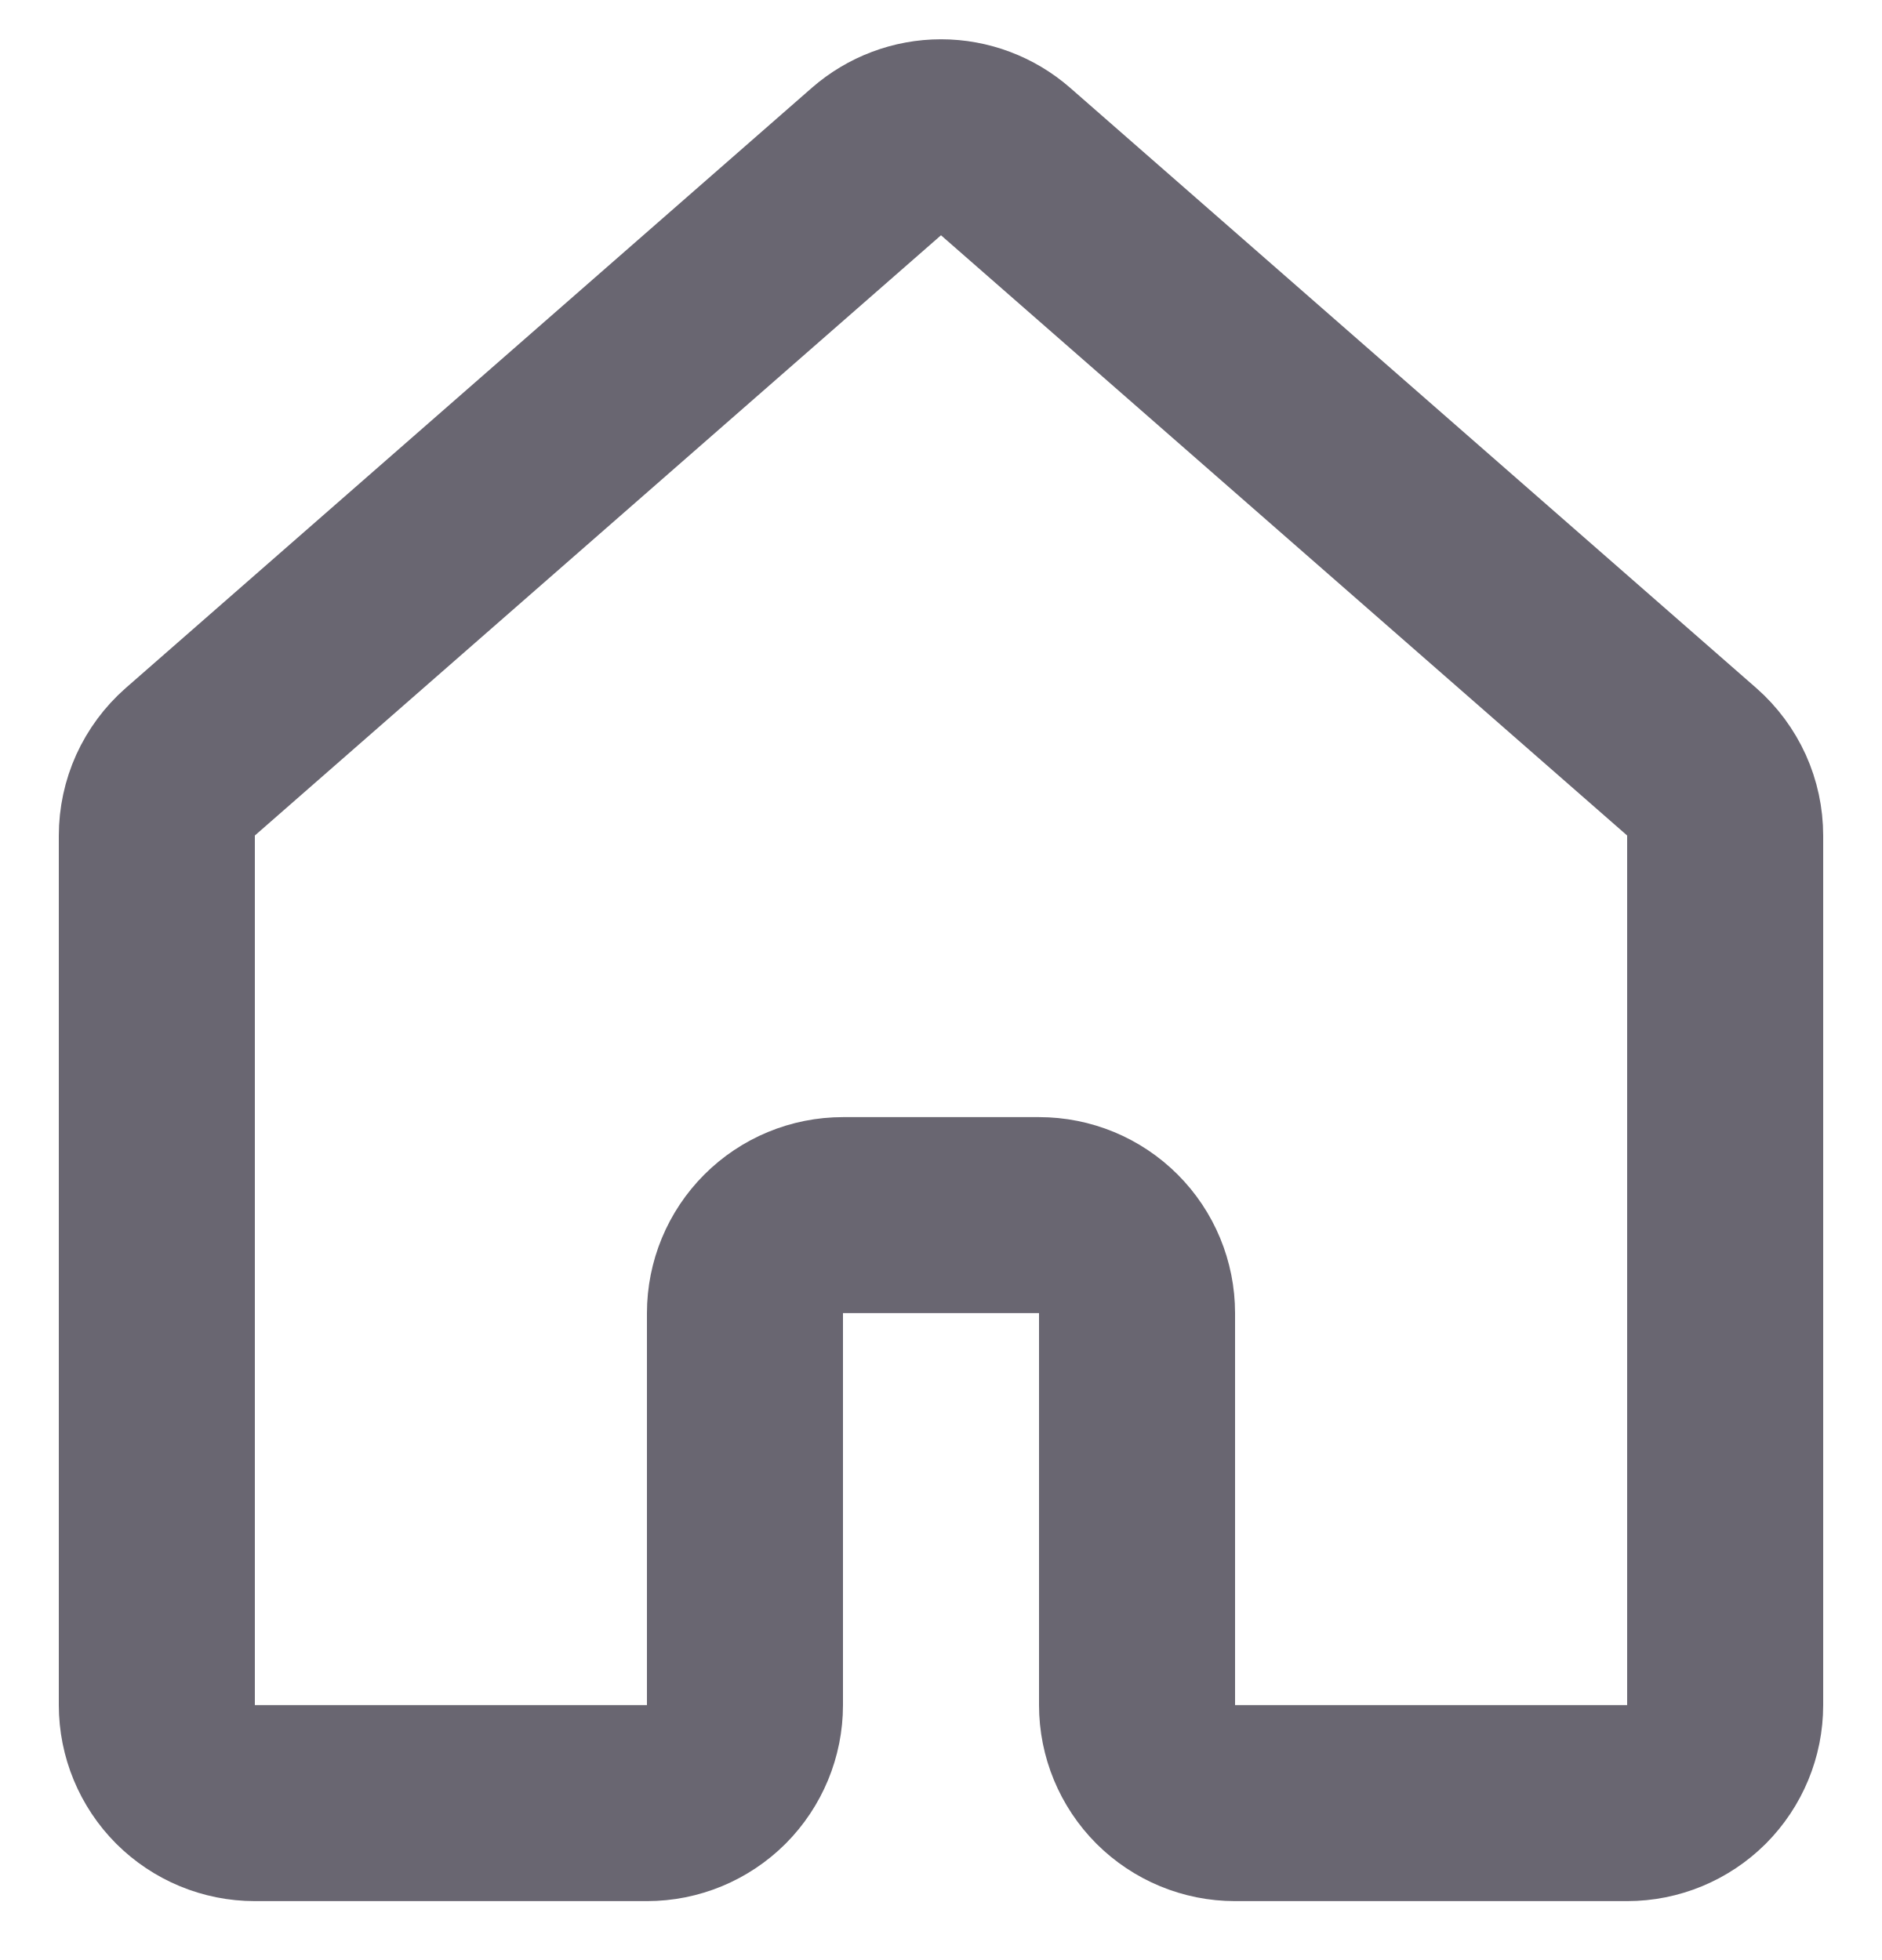
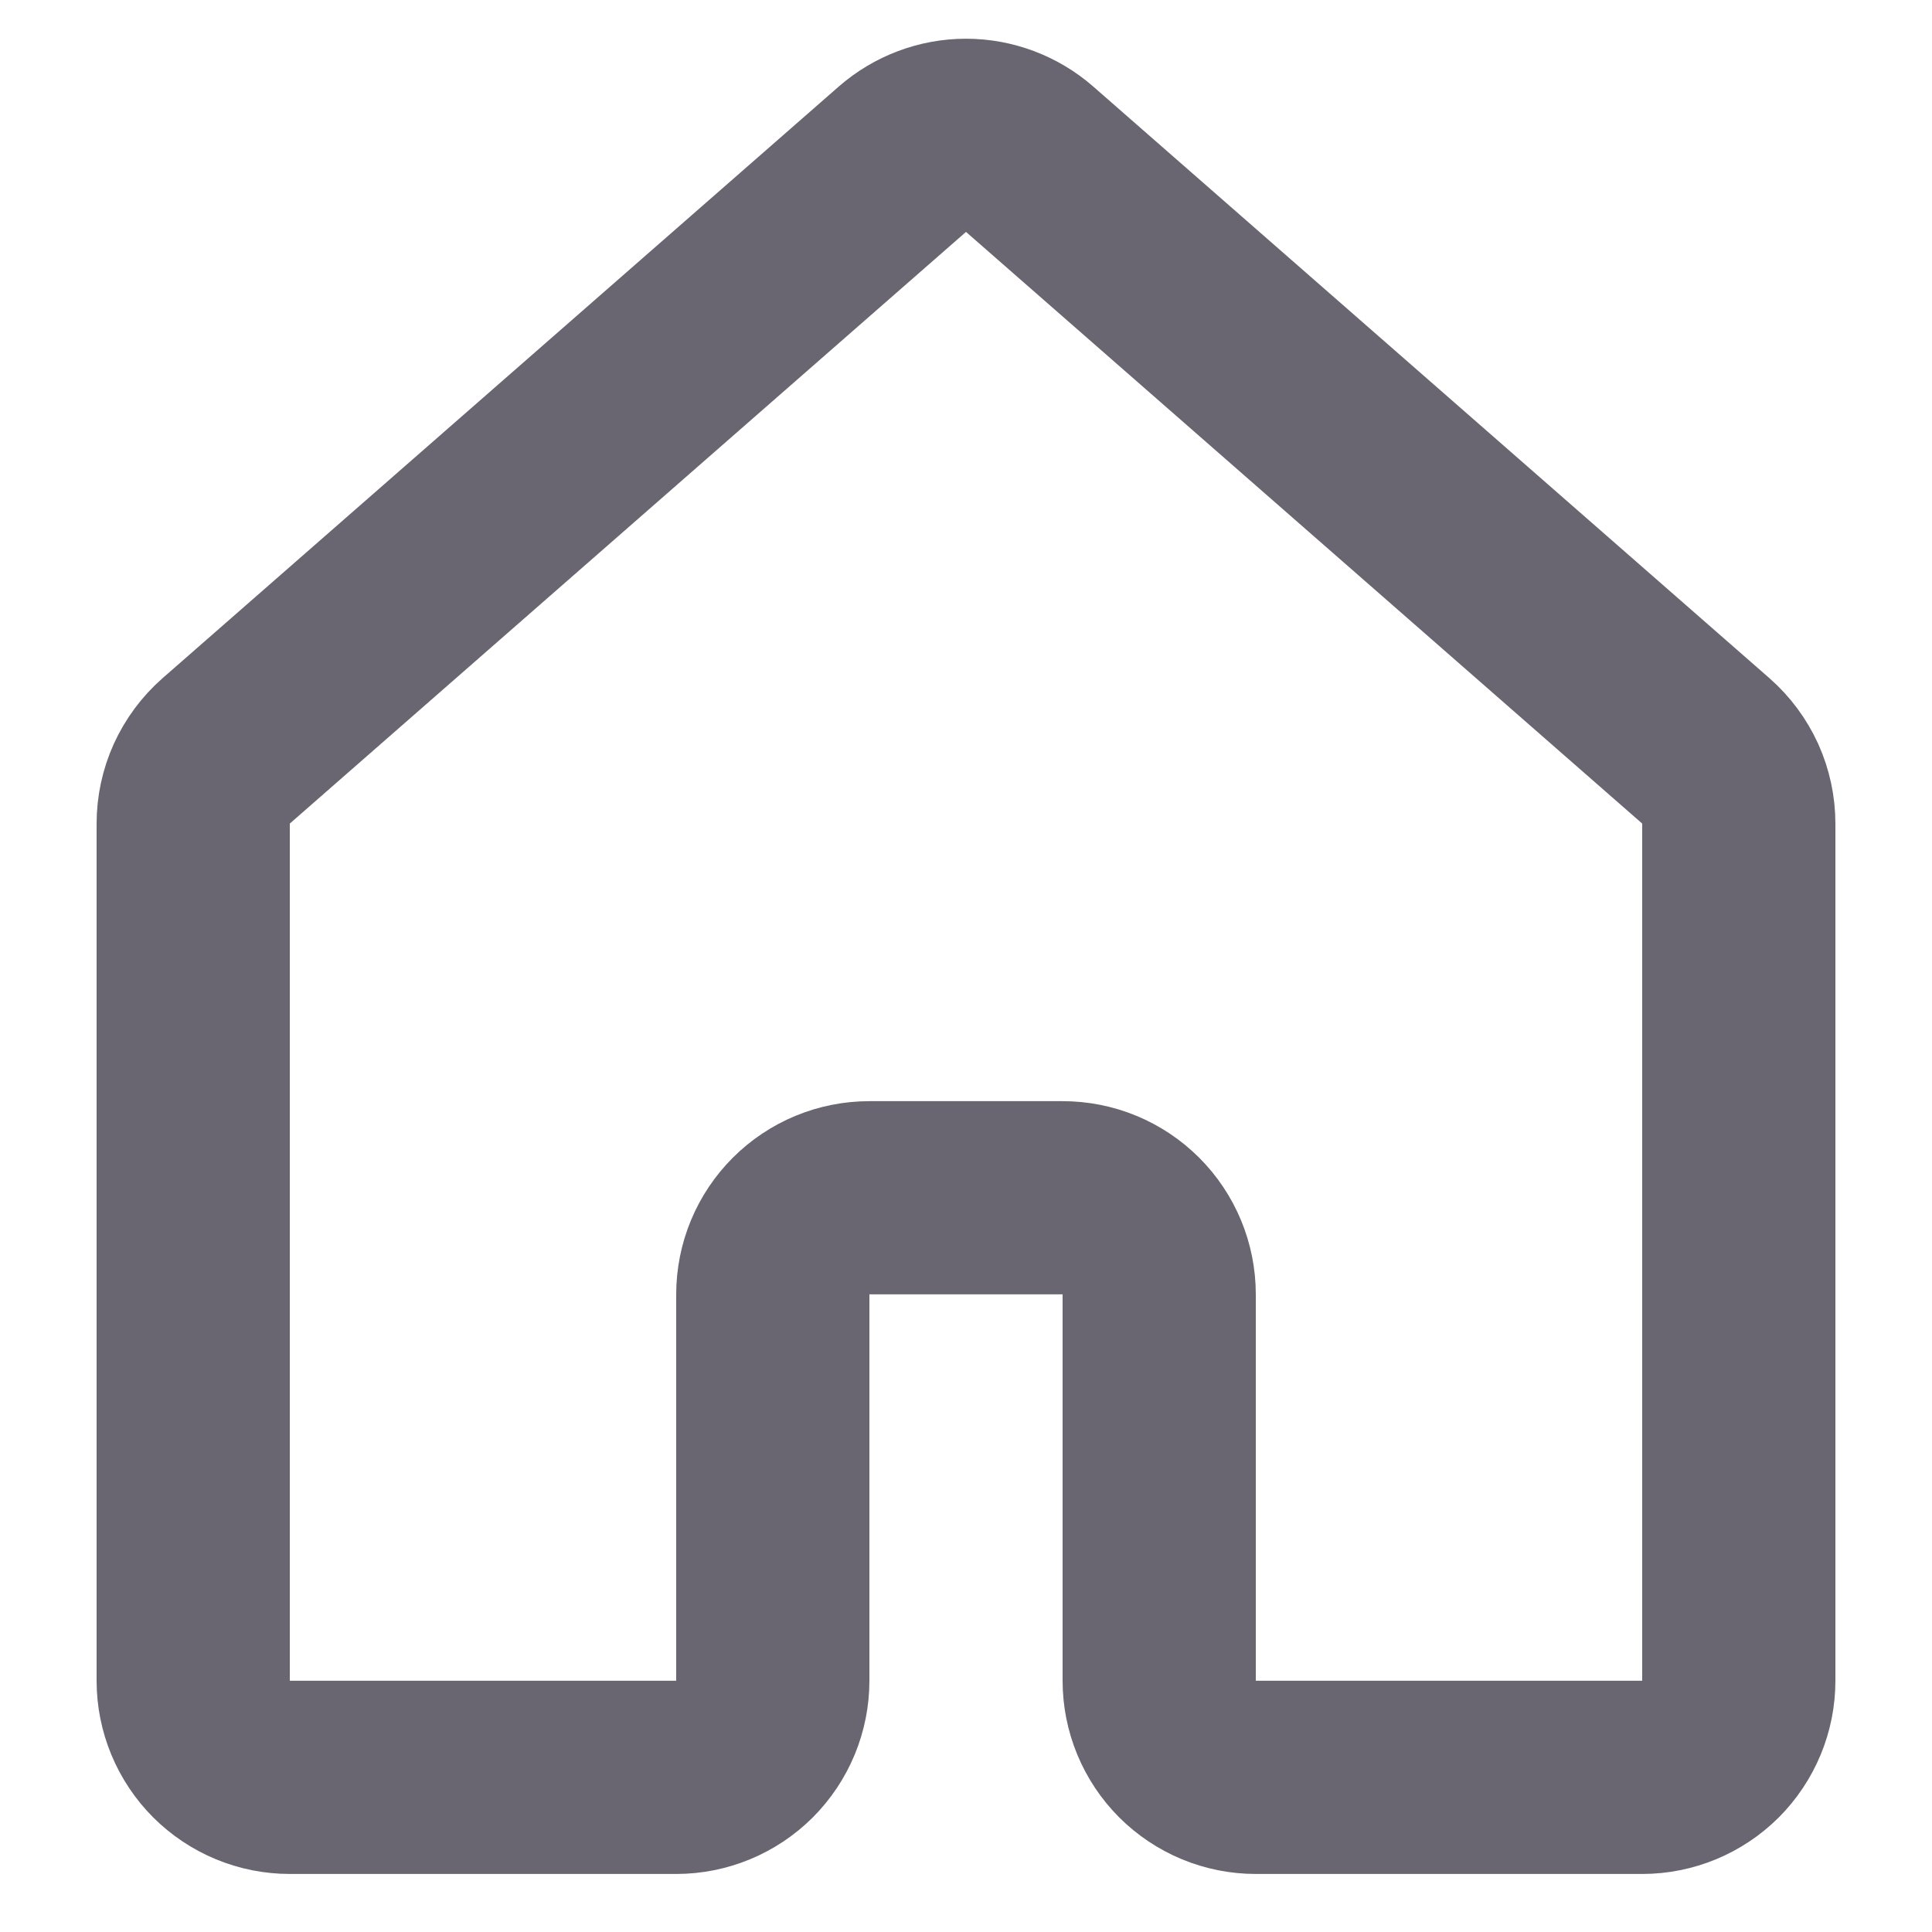
- <svg xmlns="http://www.w3.org/2000/svg" width="24" height="25" viewBox="0 0 24 25" fill="none">
+ <svg xmlns="http://www.w3.org/2000/svg" width="20" height="20" viewBox="0 0 24 25" fill="none">
  <path d="M21.574 9.717L12.824 2.061C12.596 1.862 12.303 1.751 12 1.751C11.697 1.751 11.404 1.862 11.176 2.061L2.426 9.717C2.292 9.835 2.185 9.98 2.111 10.142C2.038 10.304 2 10.48 2 10.659V21.749C2 22.08 2.132 22.398 2.366 22.633C2.601 22.867 2.918 22.999 3.25 22.999H8.25C8.582 22.999 8.899 22.867 9.134 22.633C9.368 22.398 9.5 22.08 9.5 21.749V16.749C9.5 16.417 9.632 16.099 9.866 15.865C10.101 15.63 10.418 15.499 10.75 15.499H13.25C13.582 15.499 13.899 15.63 14.134 15.865C14.368 16.099 14.5 16.417 14.5 16.749V21.749C14.5 22.08 14.632 22.398 14.866 22.633C15.101 22.867 15.418 22.999 15.75 22.999H20.75C21.081 22.999 21.399 22.867 21.634 22.633C21.868 22.398 22 22.08 22 21.749V10.659C22 10.48 21.962 10.304 21.889 10.142C21.815 9.98 21.708 9.835 21.574 9.717Z" stroke="#696671" stroke-width="2.5" stroke-linecap="round" stroke-linejoin="round" />
</svg>
